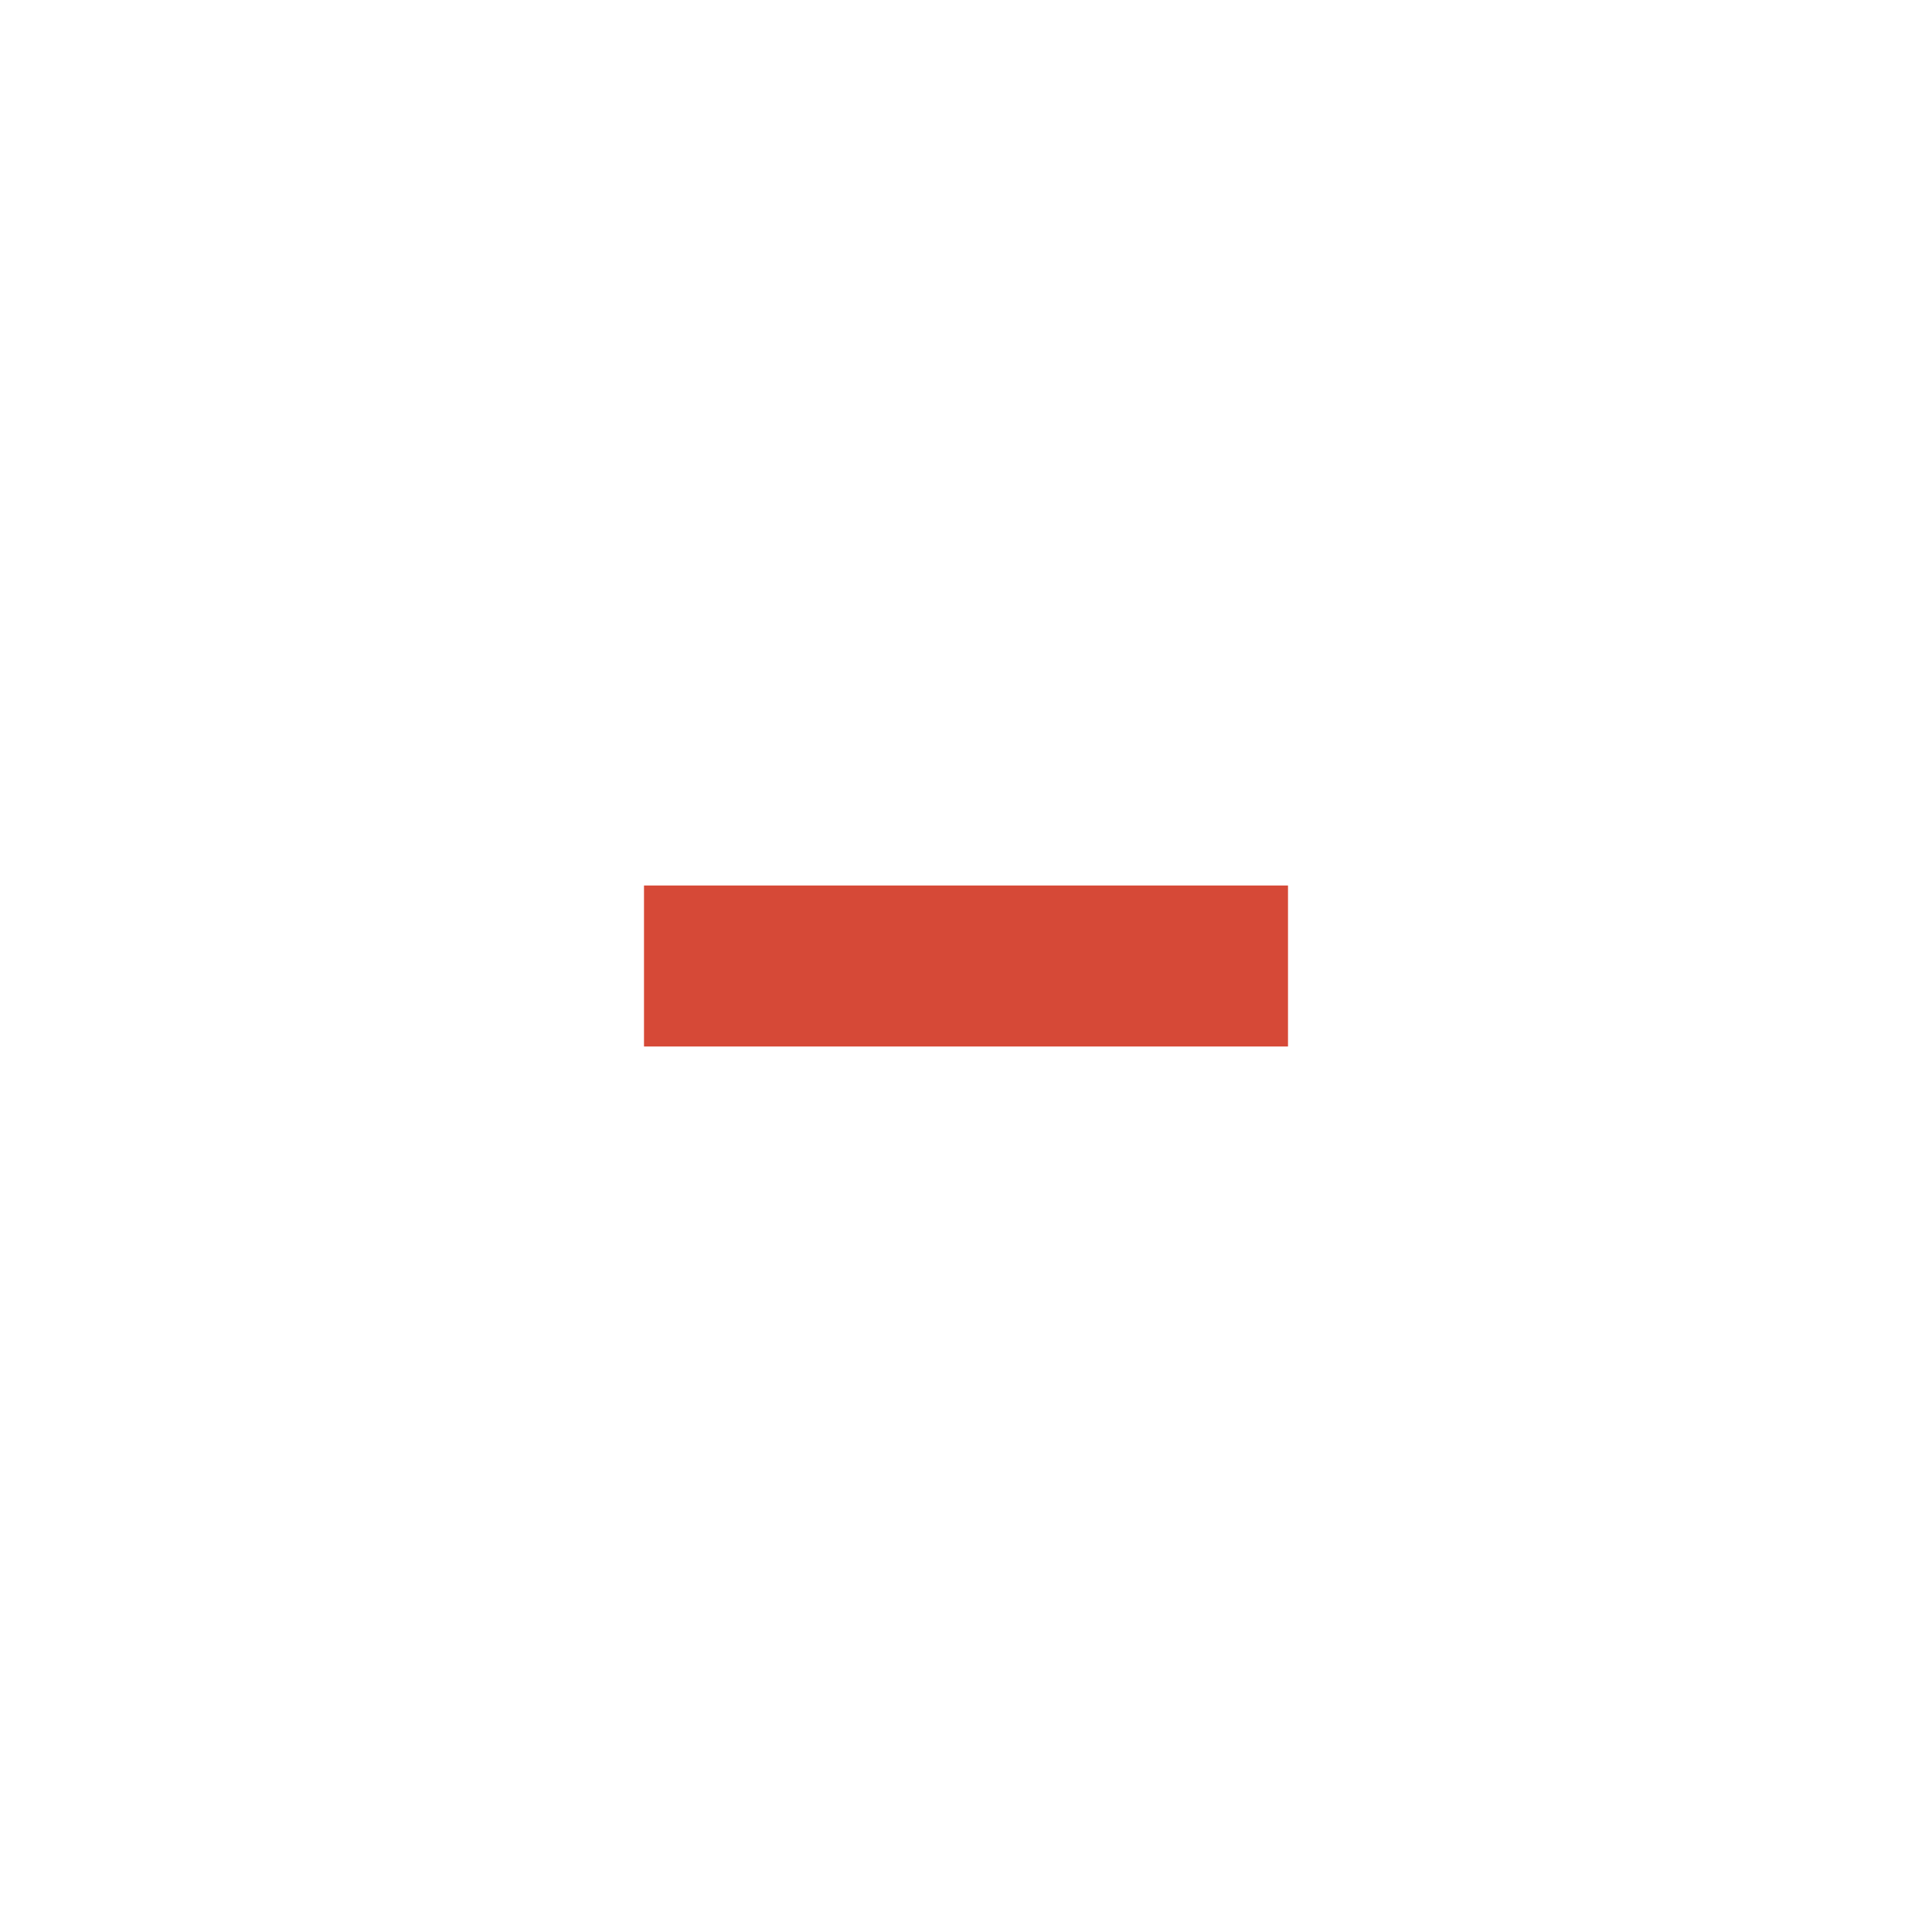
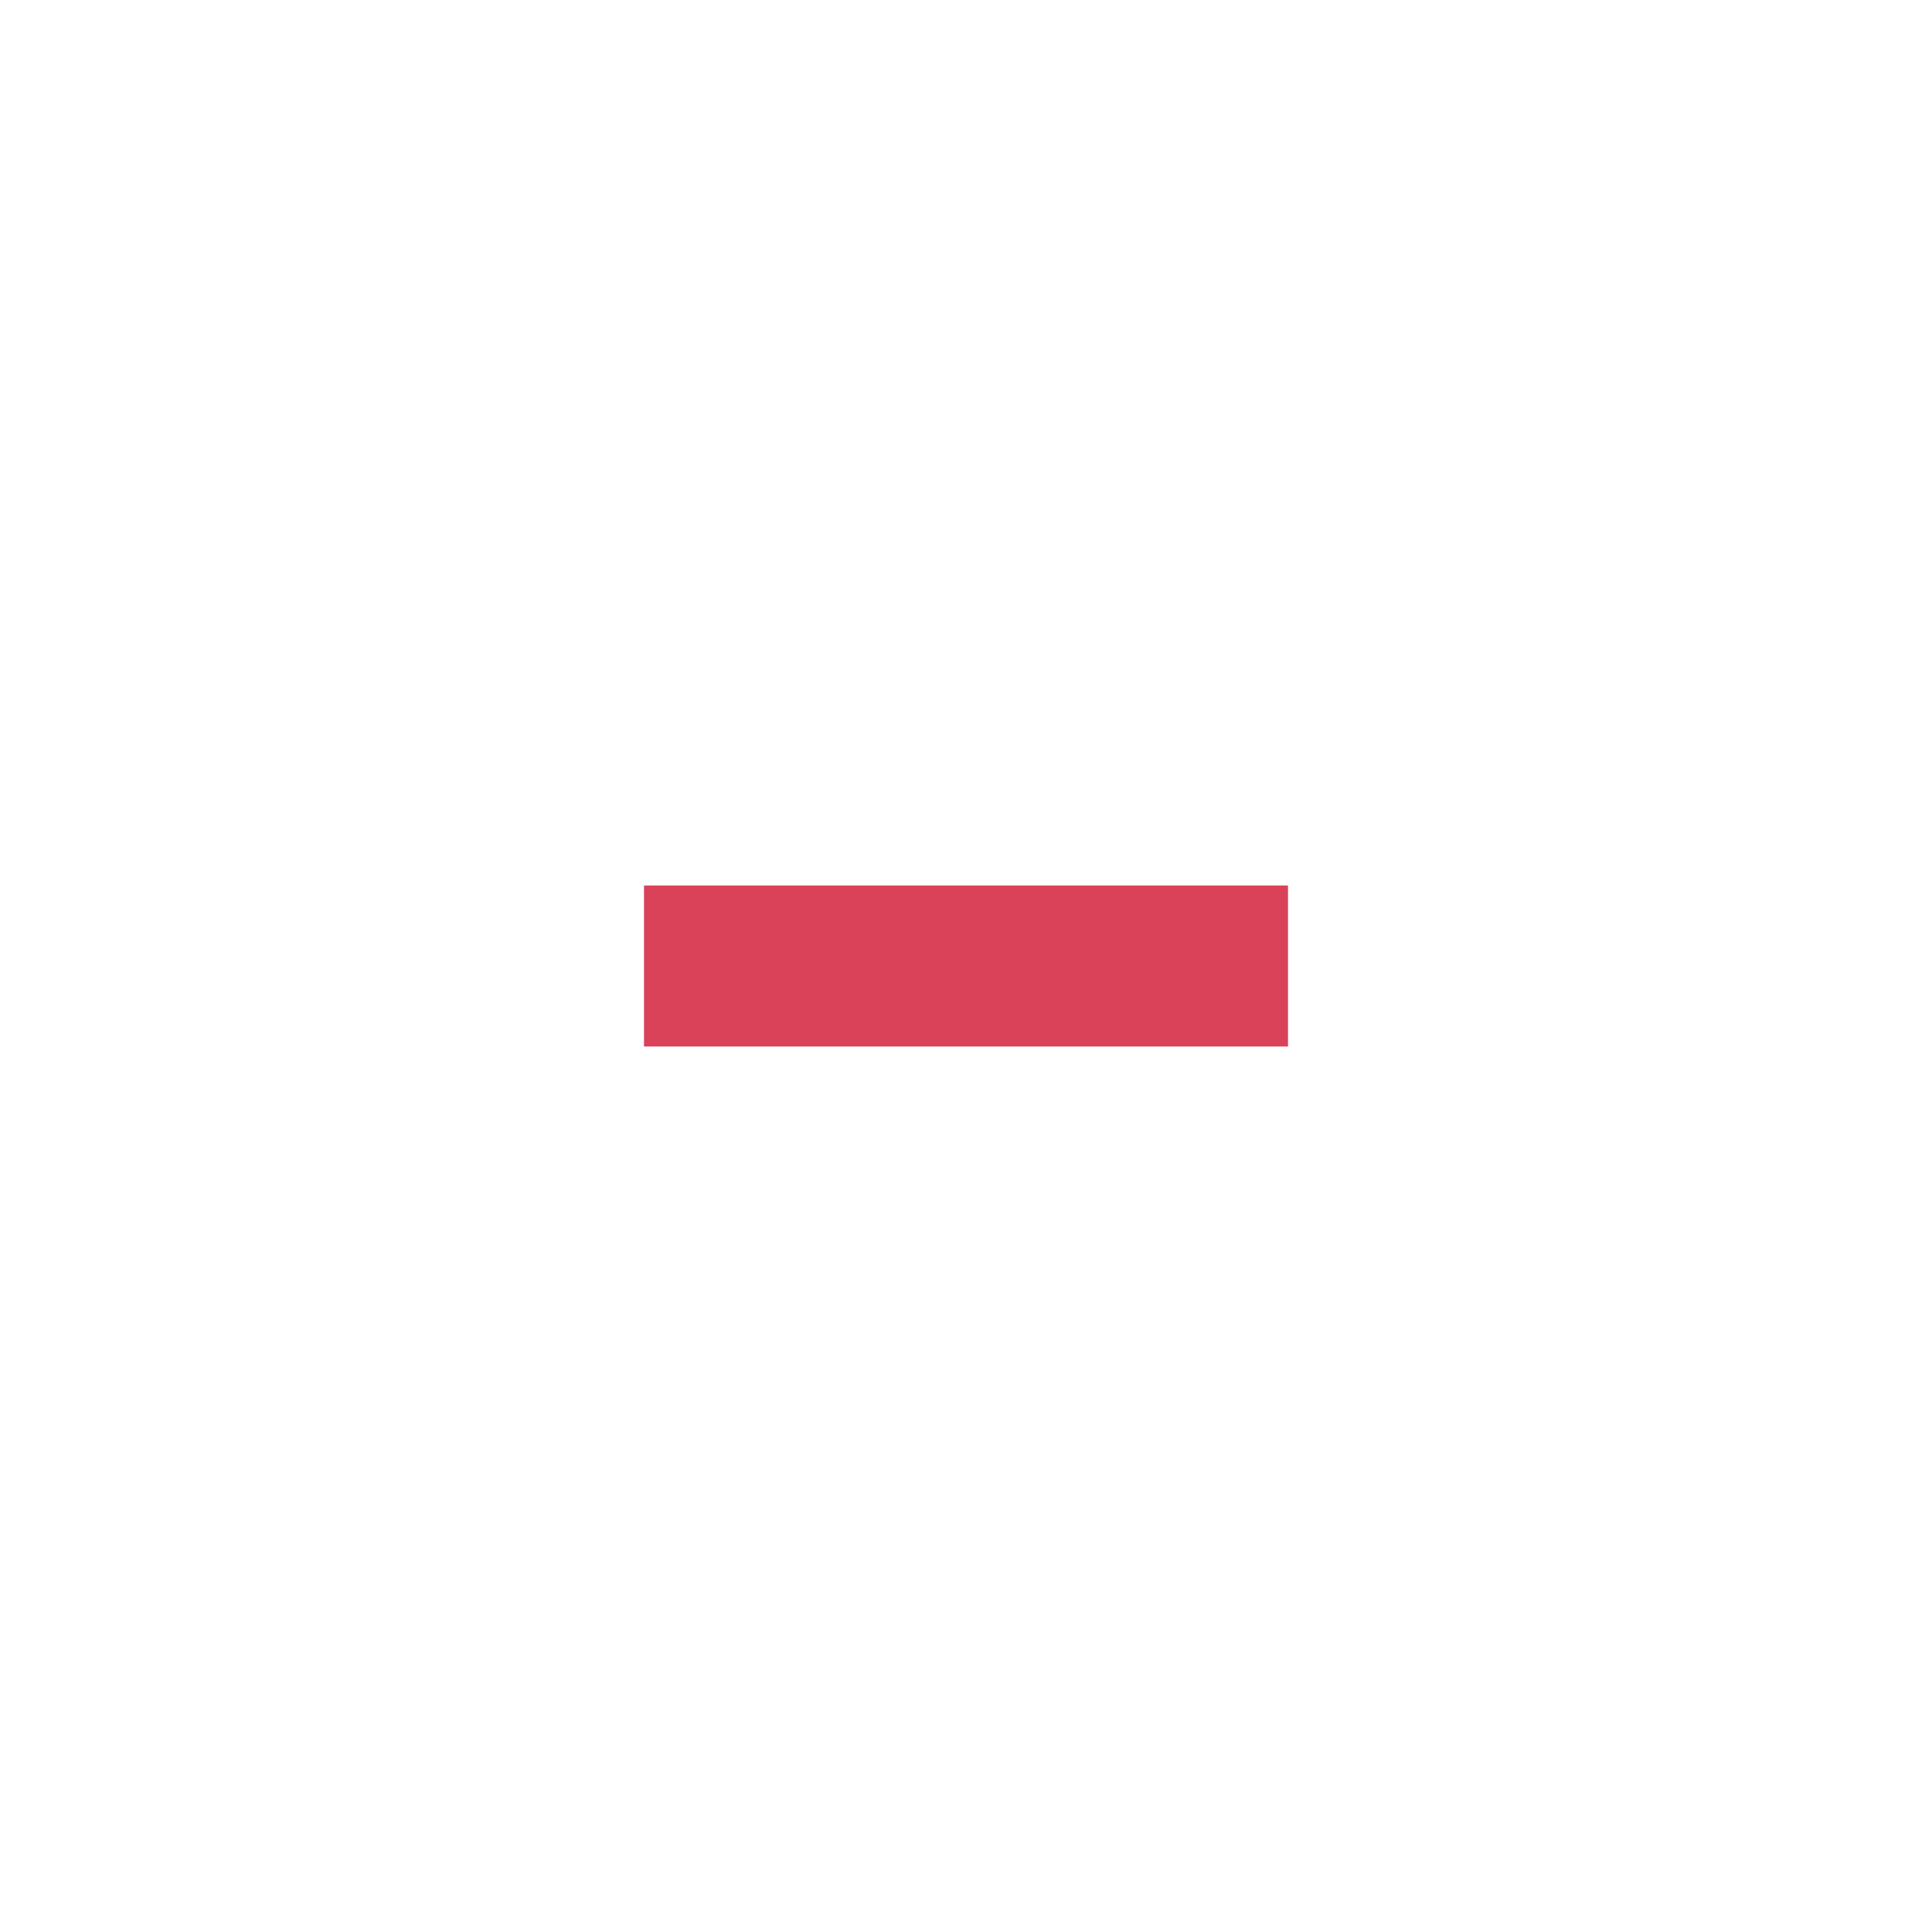
- <svg xmlns="http://www.w3.org/2000/svg" version="1.1" x="0px" y="0px" width="24px" height="24px" viewBox="0 0 24 24" xml:space="preserve">
-   <rect x="8" y="11" fill="#d64937" width="8" height="2" />
+ <svg xmlns="http://www.w3.org/2000/svg" version="1.1" x="0px" y="0px" width="24px" height="24px" viewBox="0 0 24 24" xml:space="preserve" id="svg2">
+   <defs id="defs8" />
+   <rect x="8" y="11" fill="#d64937" width="8" height="2" id="rect4" style="fill:#d6374f;fill-opacity:0.941" />
</svg>
